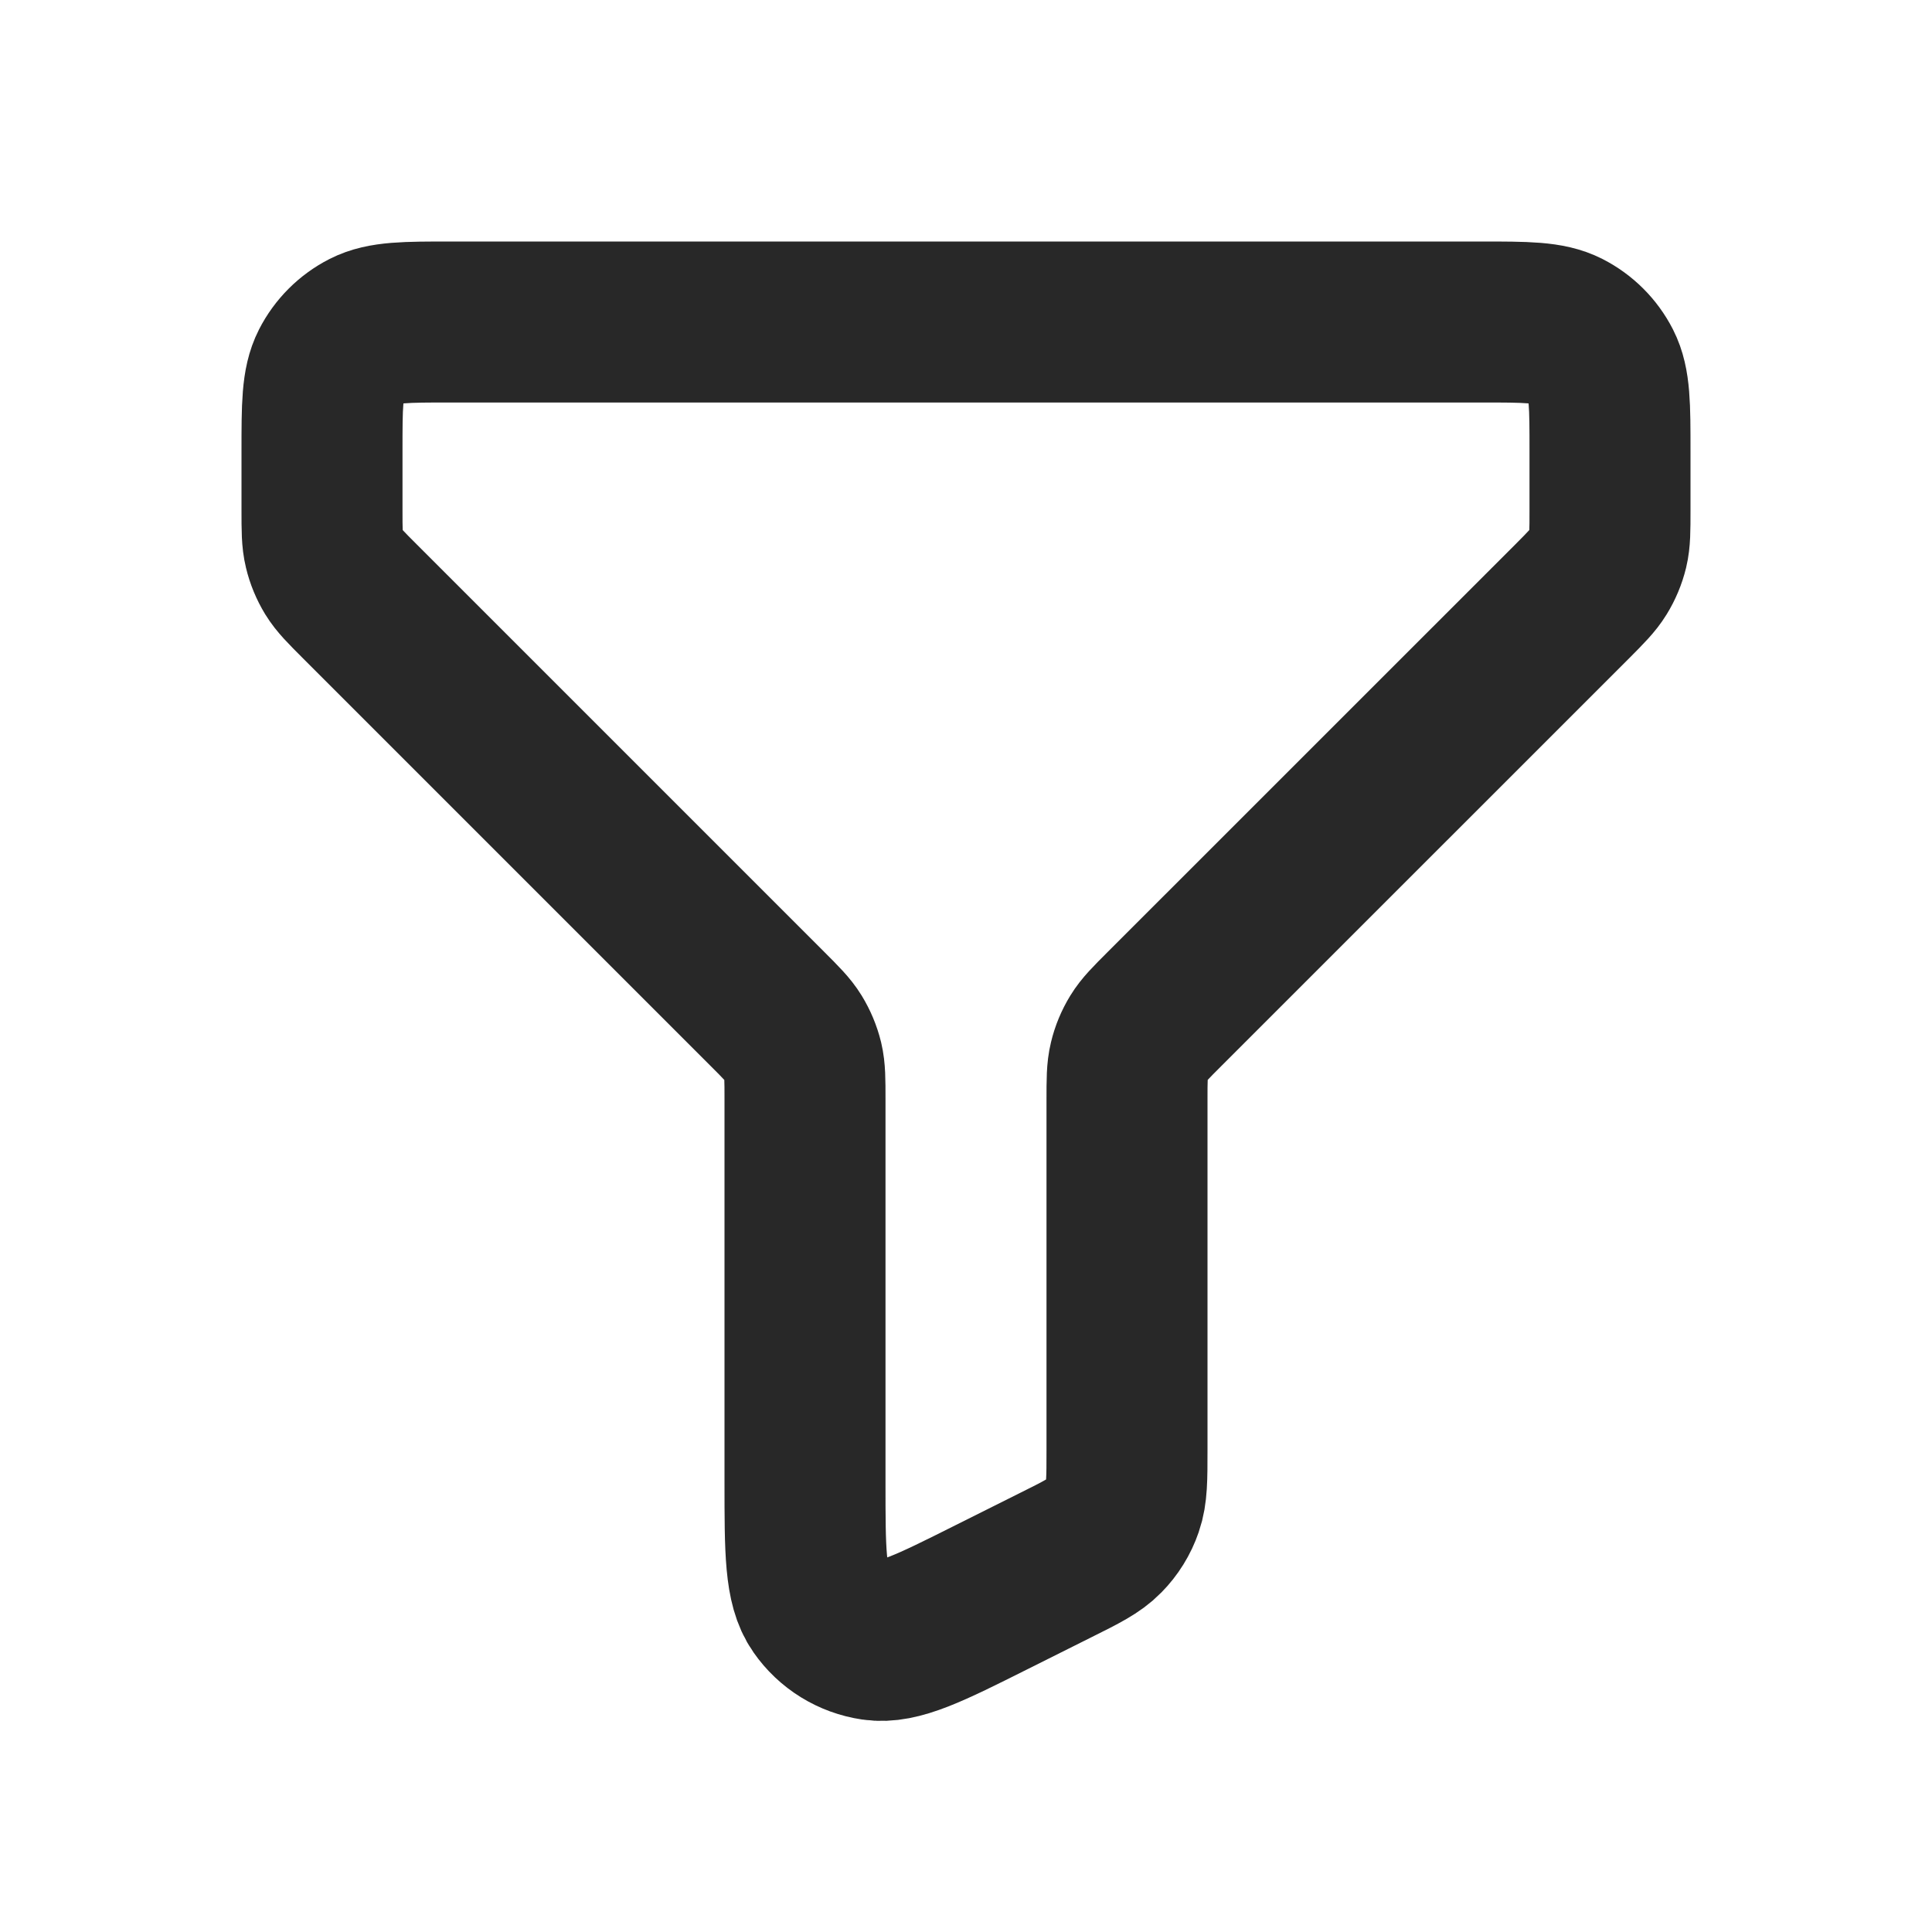
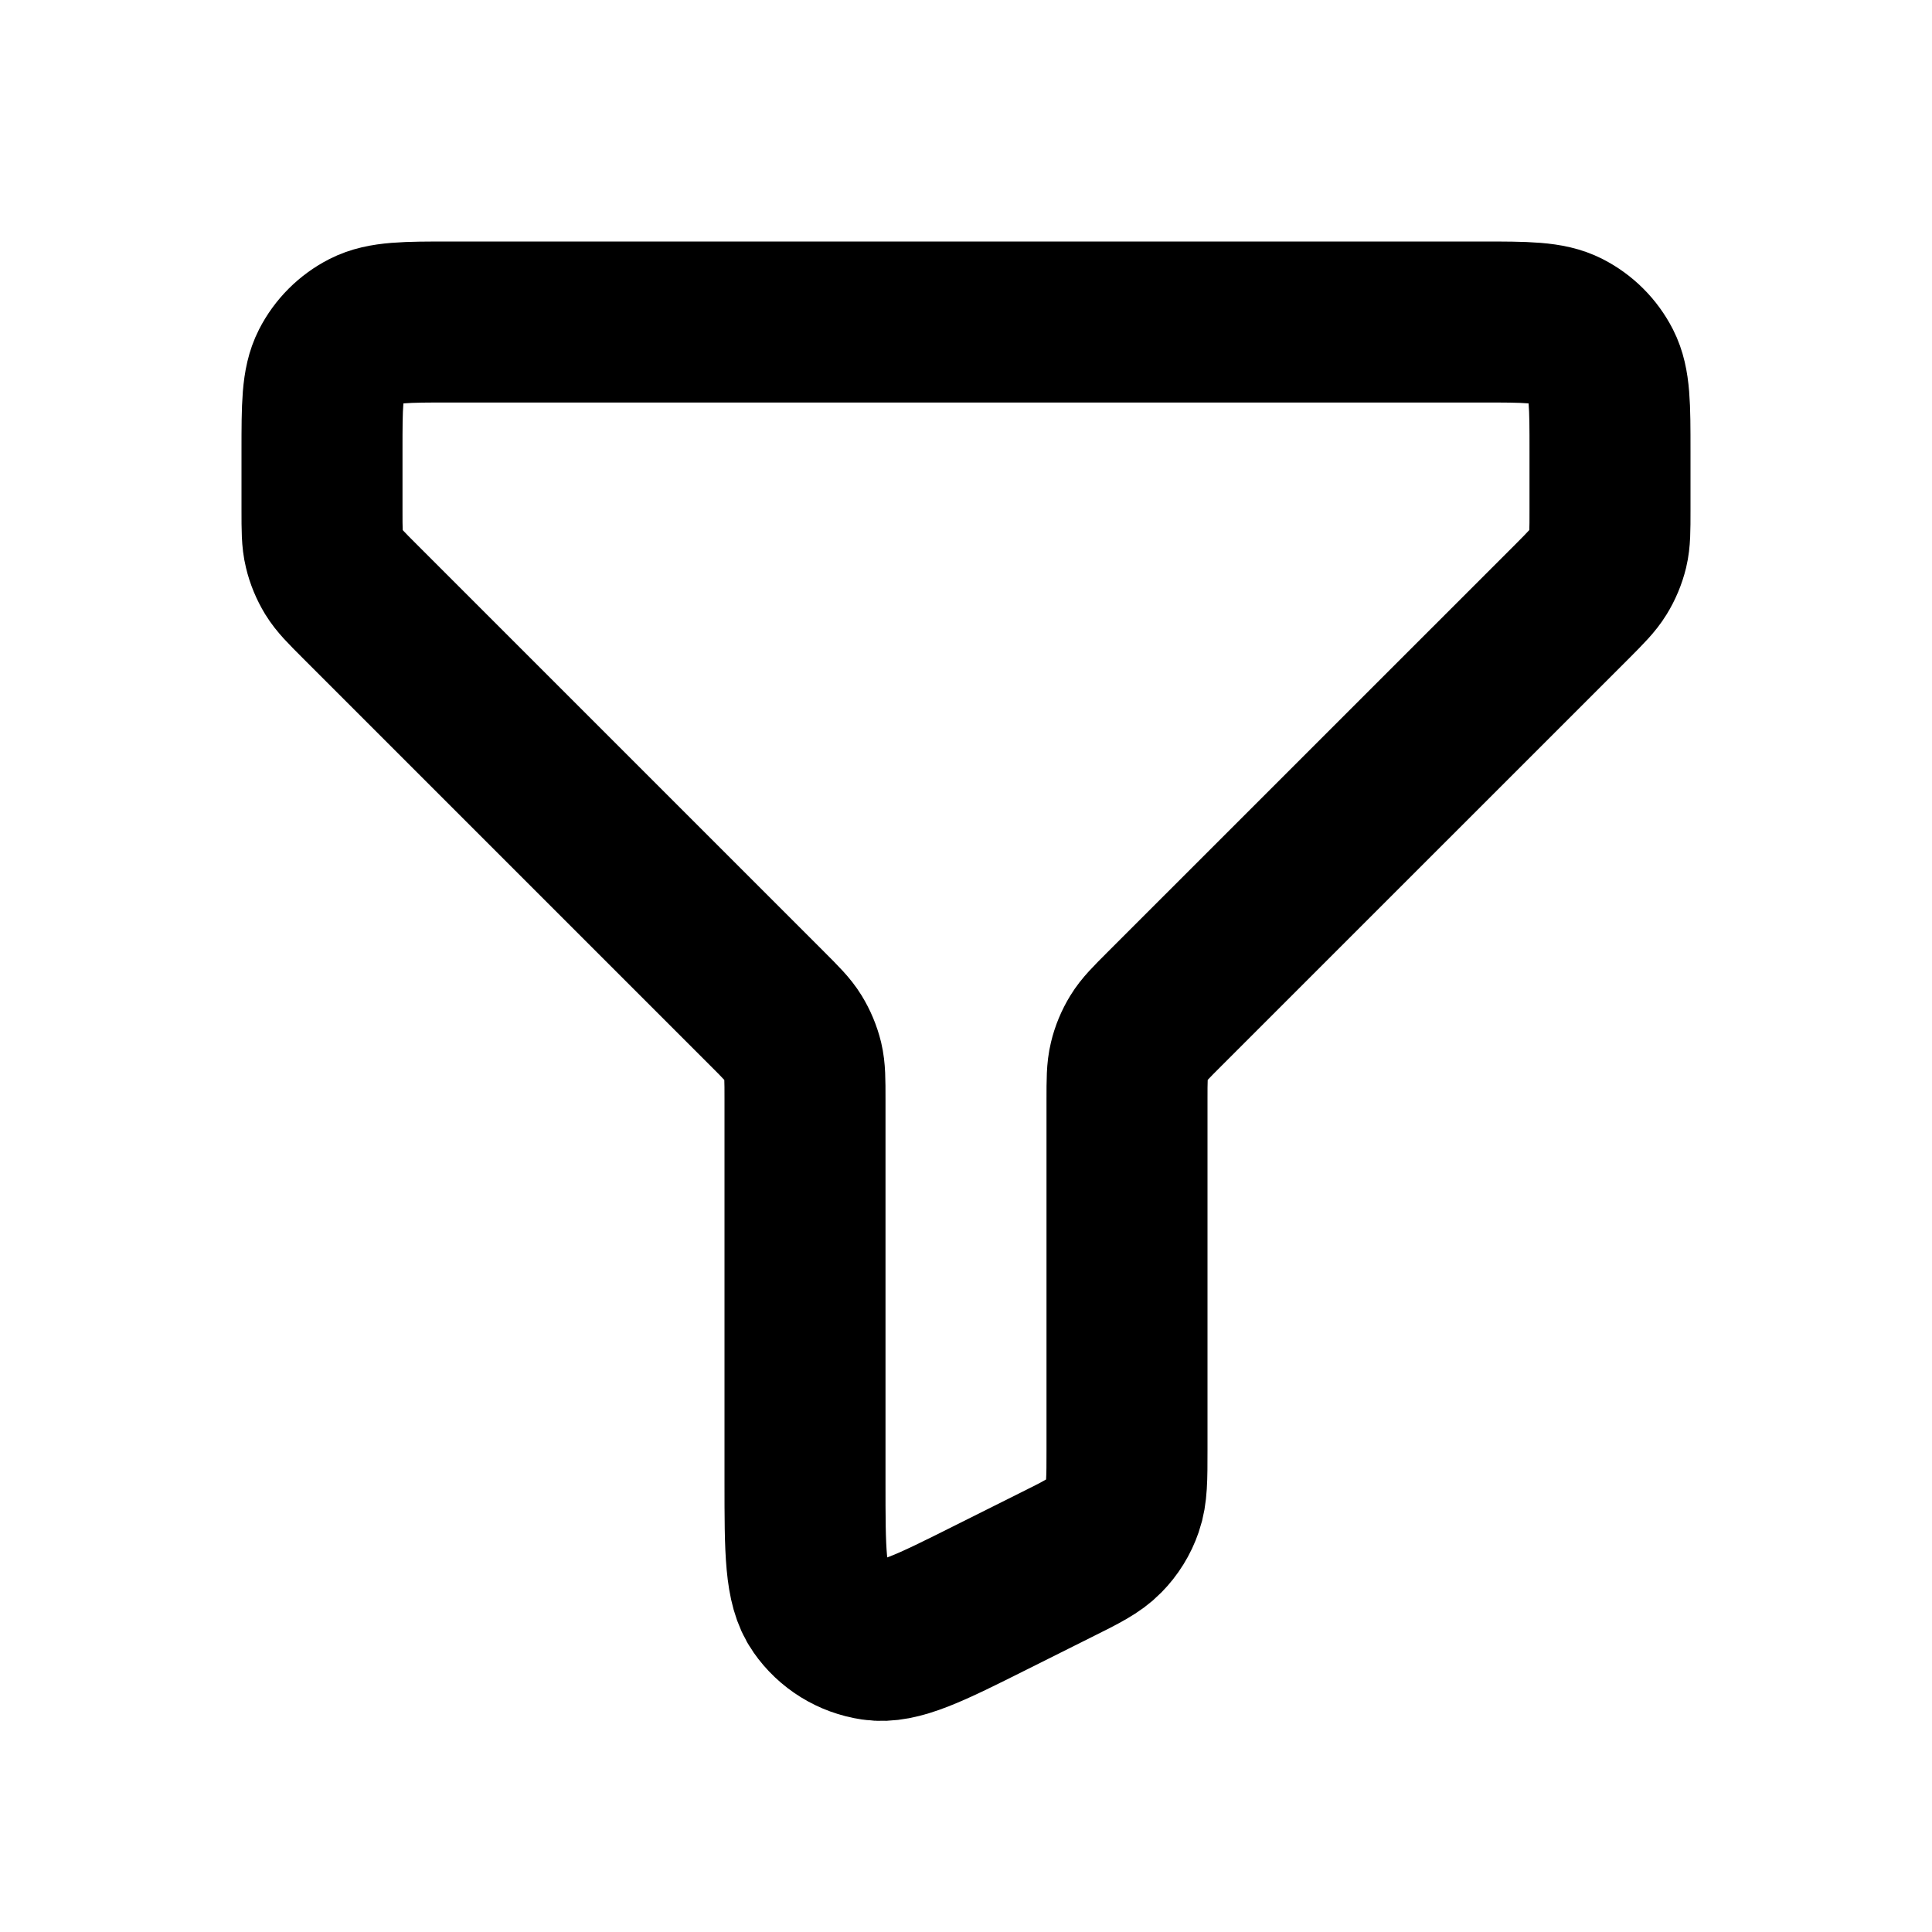
<svg xmlns="http://www.w3.org/2000/svg" width="24" height="24" viewBox="0 0 24 24" fill="none">
-   <path d="M20 5.6C20 5.04 20 4.76 19.891 4.546C19.795 4.358 19.642 4.205 19.454 4.109C19.24 4 18.96 4 18.4 4H5.6C5.04 4 4.76 4 4.546 4.109C4.358 4.205 4.205 4.358 4.109 4.546C4 4.76 4 5.04 4 5.6V6.337C4 6.582 4 6.704 4.028 6.819C4.052 6.921 4.093 7.019 4.147 7.108C4.209 7.209 4.296 7.296 4.469 7.469L9.531 12.531C9.704 12.704 9.79 12.79 9.852 12.891C9.907 12.981 9.948 13.079 9.973 13.181C10 13.295 10 13.415 10 13.655V18.411C10 19.268 10 19.697 10.181 19.955C10.338 20.181 10.581 20.331 10.854 20.371C11.165 20.417 11.549 20.226 12.315 19.842L13.115 19.442C13.437 19.282 13.597 19.201 13.714 19.081C13.818 18.976 13.897 18.849 13.945 18.708C14 18.55 14 18.37 14 18.011V13.663C14 13.418 14 13.296 14.028 13.181C14.052 13.079 14.093 12.981 14.148 12.891C14.209 12.791 14.295 12.705 14.465 12.535L14.469 12.531L19.532 7.469C19.704 7.296 19.79 7.209 19.852 7.108C19.907 7.019 19.948 6.921 19.973 6.819C20 6.706 20 6.584 20 6.345V5.6Z" stroke="#282828" stroke-width="2" stroke-linecap="round" stroke-linejoin="round" />
+   <path d="M20 5.6C20 5.04 20 4.76 19.891 4.546C19.795 4.358 19.642 4.205 19.454 4.109C19.24 4 18.96 4 18.4 4H5.6C5.04 4 4.76 4 4.546 4.109C4.358 4.205 4.205 4.358 4.109 4.546C4 4.76 4 5.04 4 5.6V6.337C4 6.582 4 6.704 4.028 6.819C4.052 6.921 4.093 7.019 4.147 7.108C4.209 7.209 4.296 7.296 4.469 7.469L9.531 12.531C9.704 12.704 9.79 12.79 9.852 12.891C9.907 12.981 9.948 13.079 9.973 13.181C10 13.295 10 13.415 10 13.655V18.411C10 19.268 10 19.697 10.181 19.955C10.338 20.181 10.581 20.331 10.854 20.371C11.165 20.417 11.549 20.226 12.315 19.842L13.115 19.442C13.437 19.282 13.597 19.201 13.714 19.081C13.818 18.976 13.897 18.849 13.945 18.708C14 18.55 14 18.37 14 18.011V13.663C14 13.418 14 13.296 14.028 13.181C14.052 13.079 14.093 12.981 14.148 12.891C14.209 12.791 14.295 12.705 14.465 12.535L14.469 12.531L19.532 7.469C19.704 7.296 19.79 7.209 19.852 7.108C19.907 7.019 19.948 6.921 19.973 6.819C20 6.706 20 6.584 20 6.345V5.6Z" stroke="currentColor" stroke-width="2" stroke-linecap="round" stroke-linejoin="round" />
</svg>
